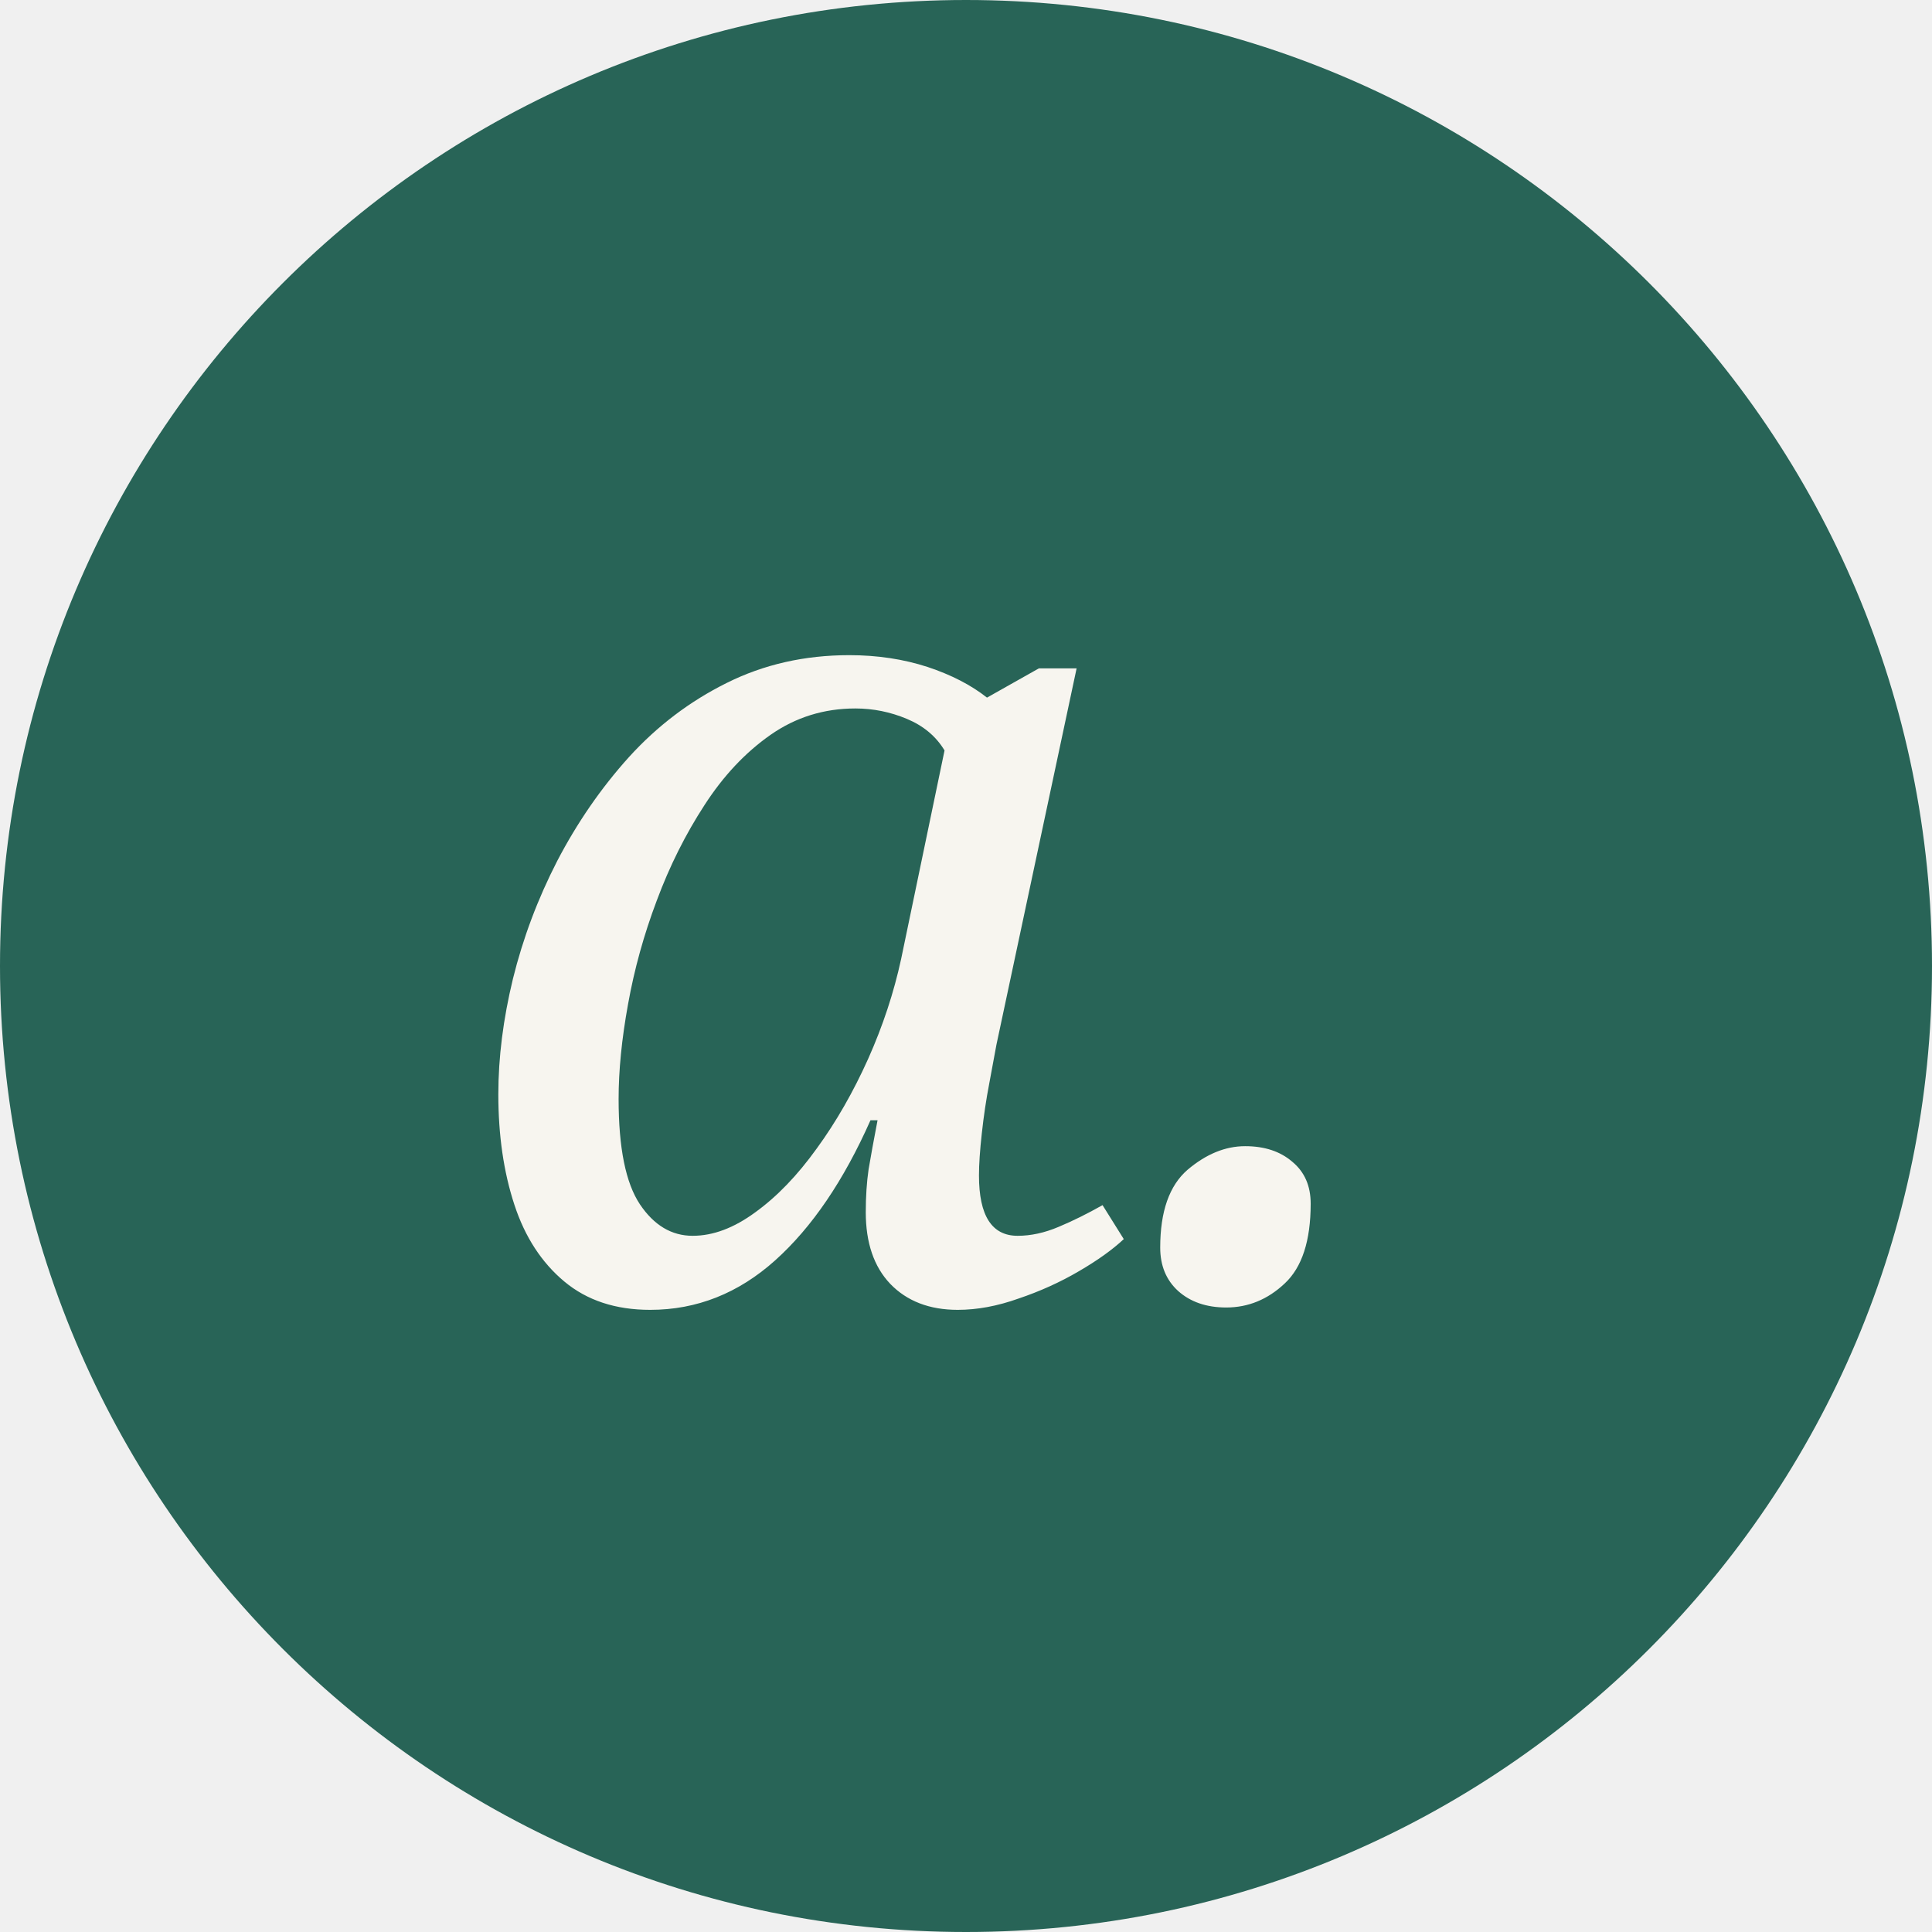
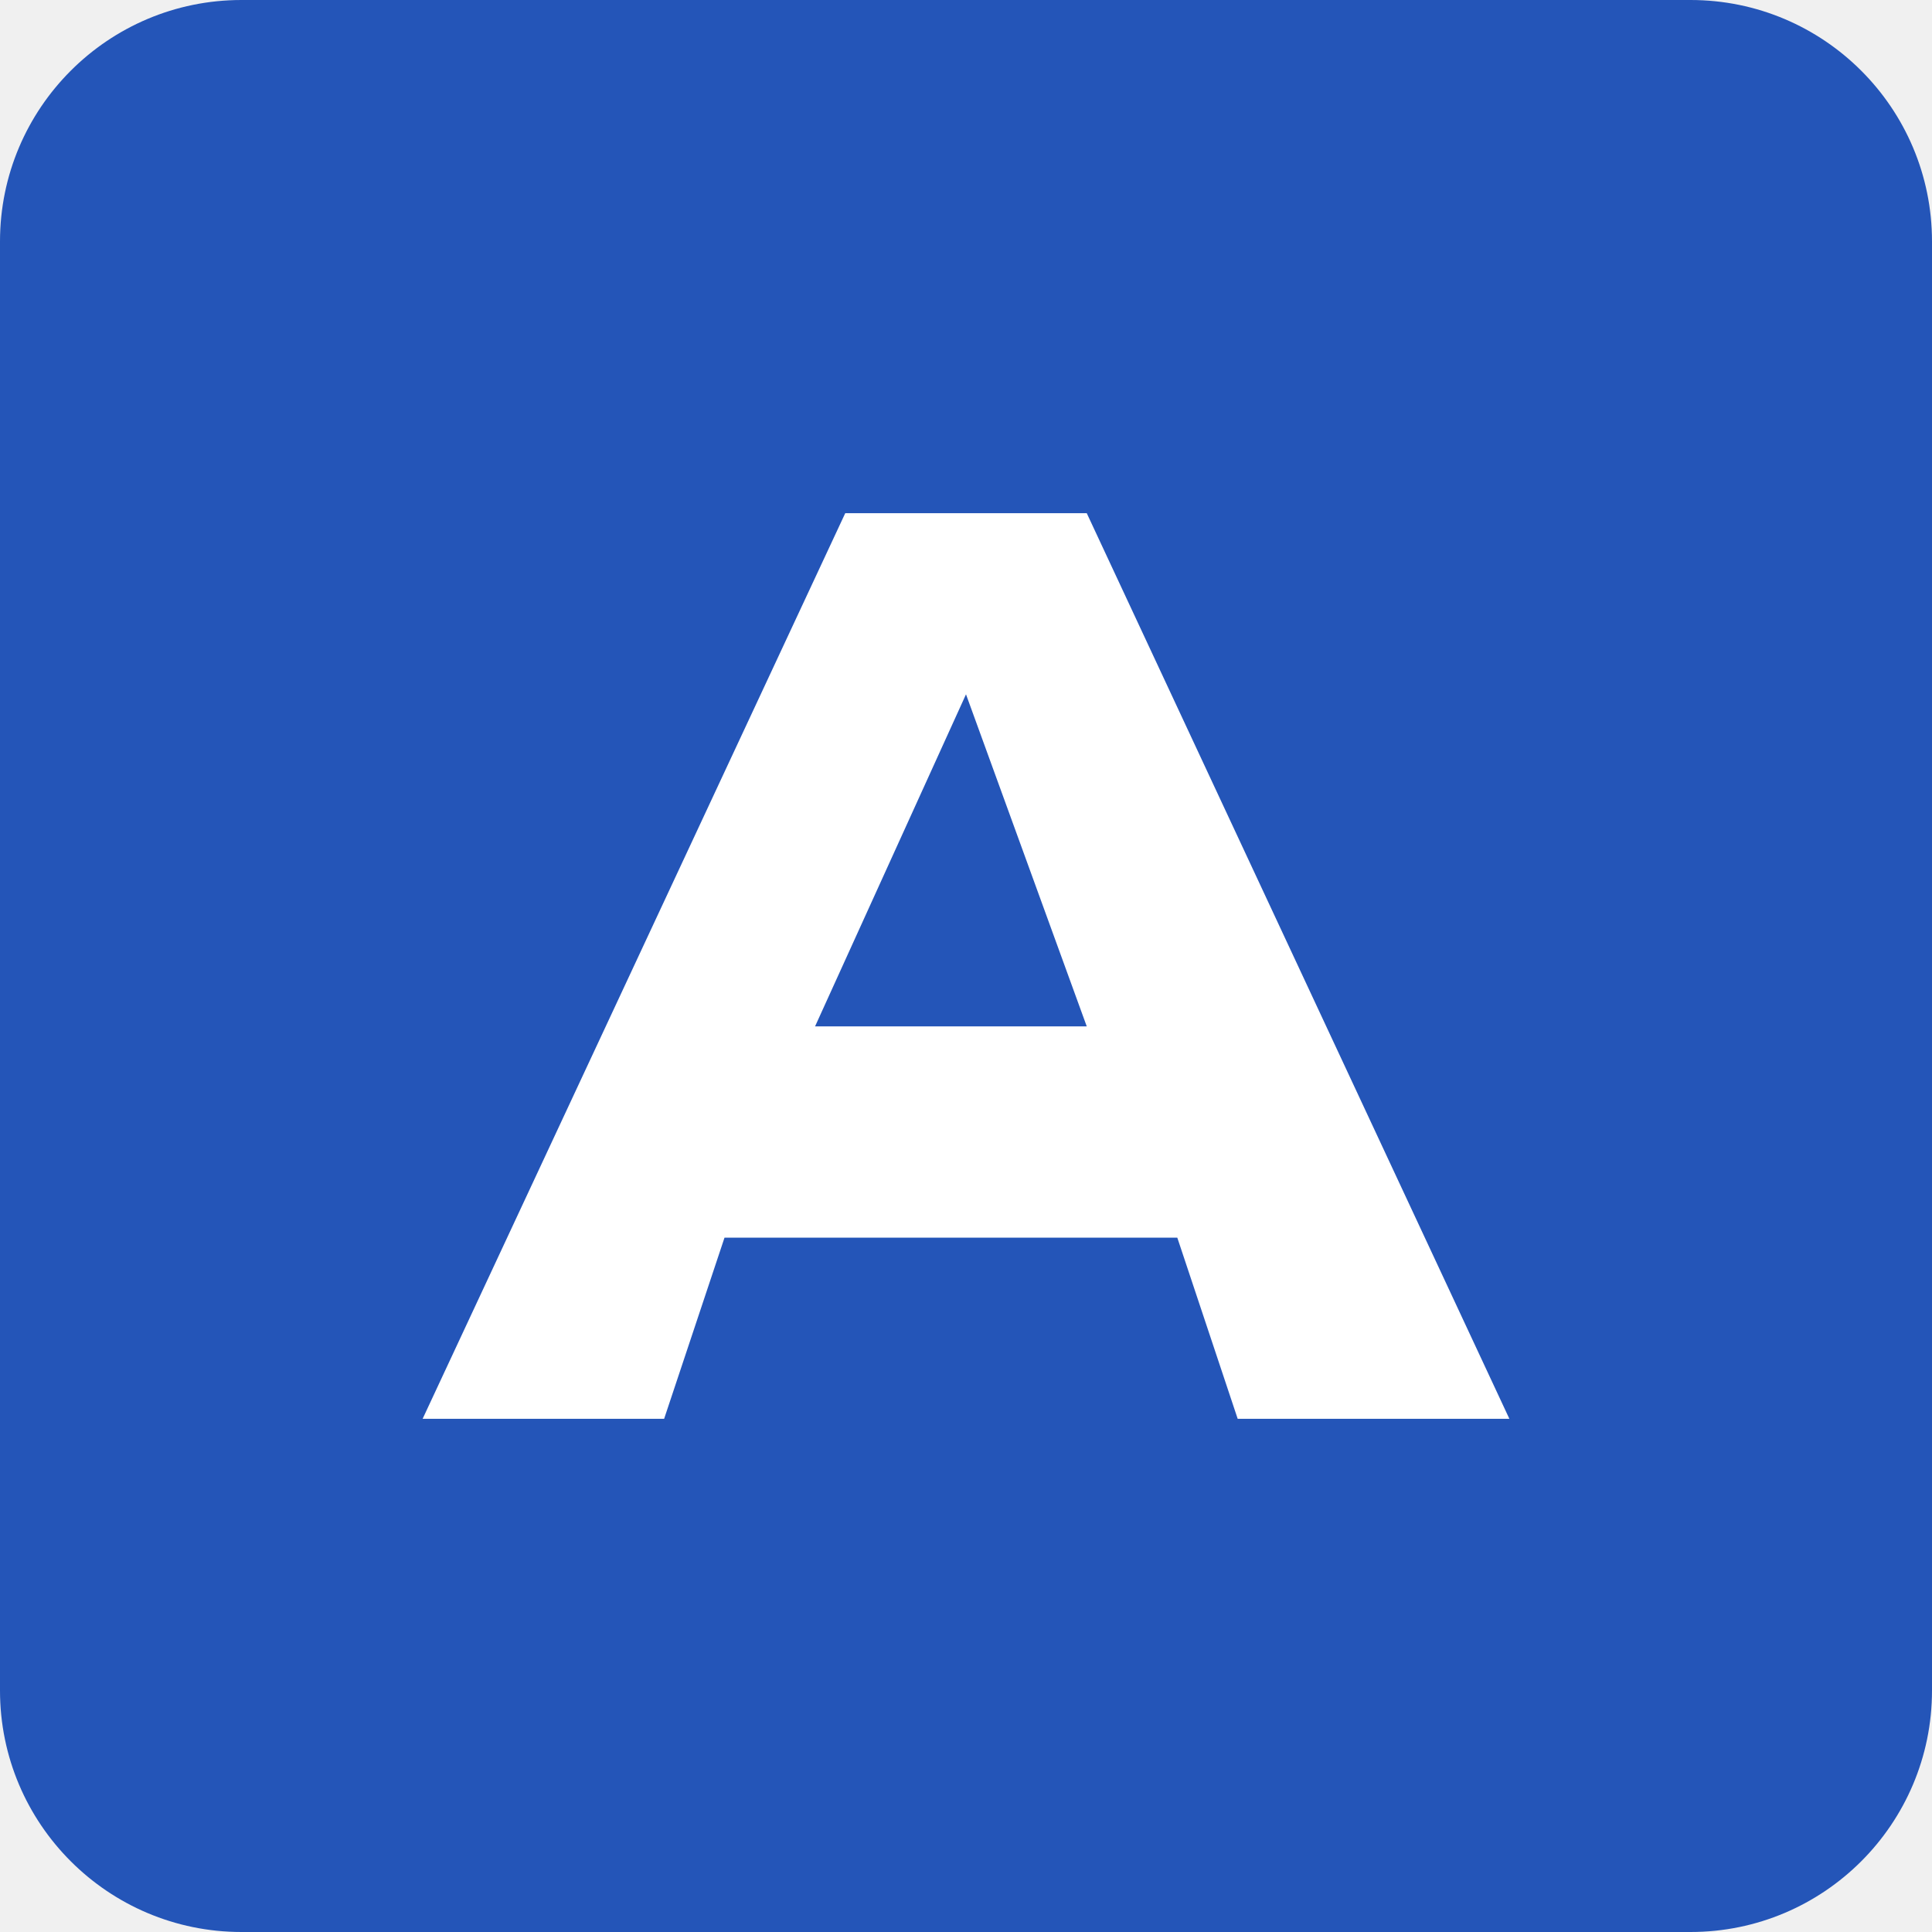
<svg xmlns="http://www.w3.org/2000/svg" viewBox="0 0 64 64">
-   <rect width="64" height="64" rx="32" fill="#286457" />
-   <text x="31" y="43" fill="#f7f5ef" font-family="Georgia,serif" font-size="39" font-style="italic" text-anchor="middle">a.</text>
+   <rect width="64" height="64" rx="8" fill="#2455b8" />
+   <path d="M14 47 28 17h8l14 30h-9l-2-6H24l-2 6zm13-13h9l-4-11z" fill="#fff" />
</svg>
